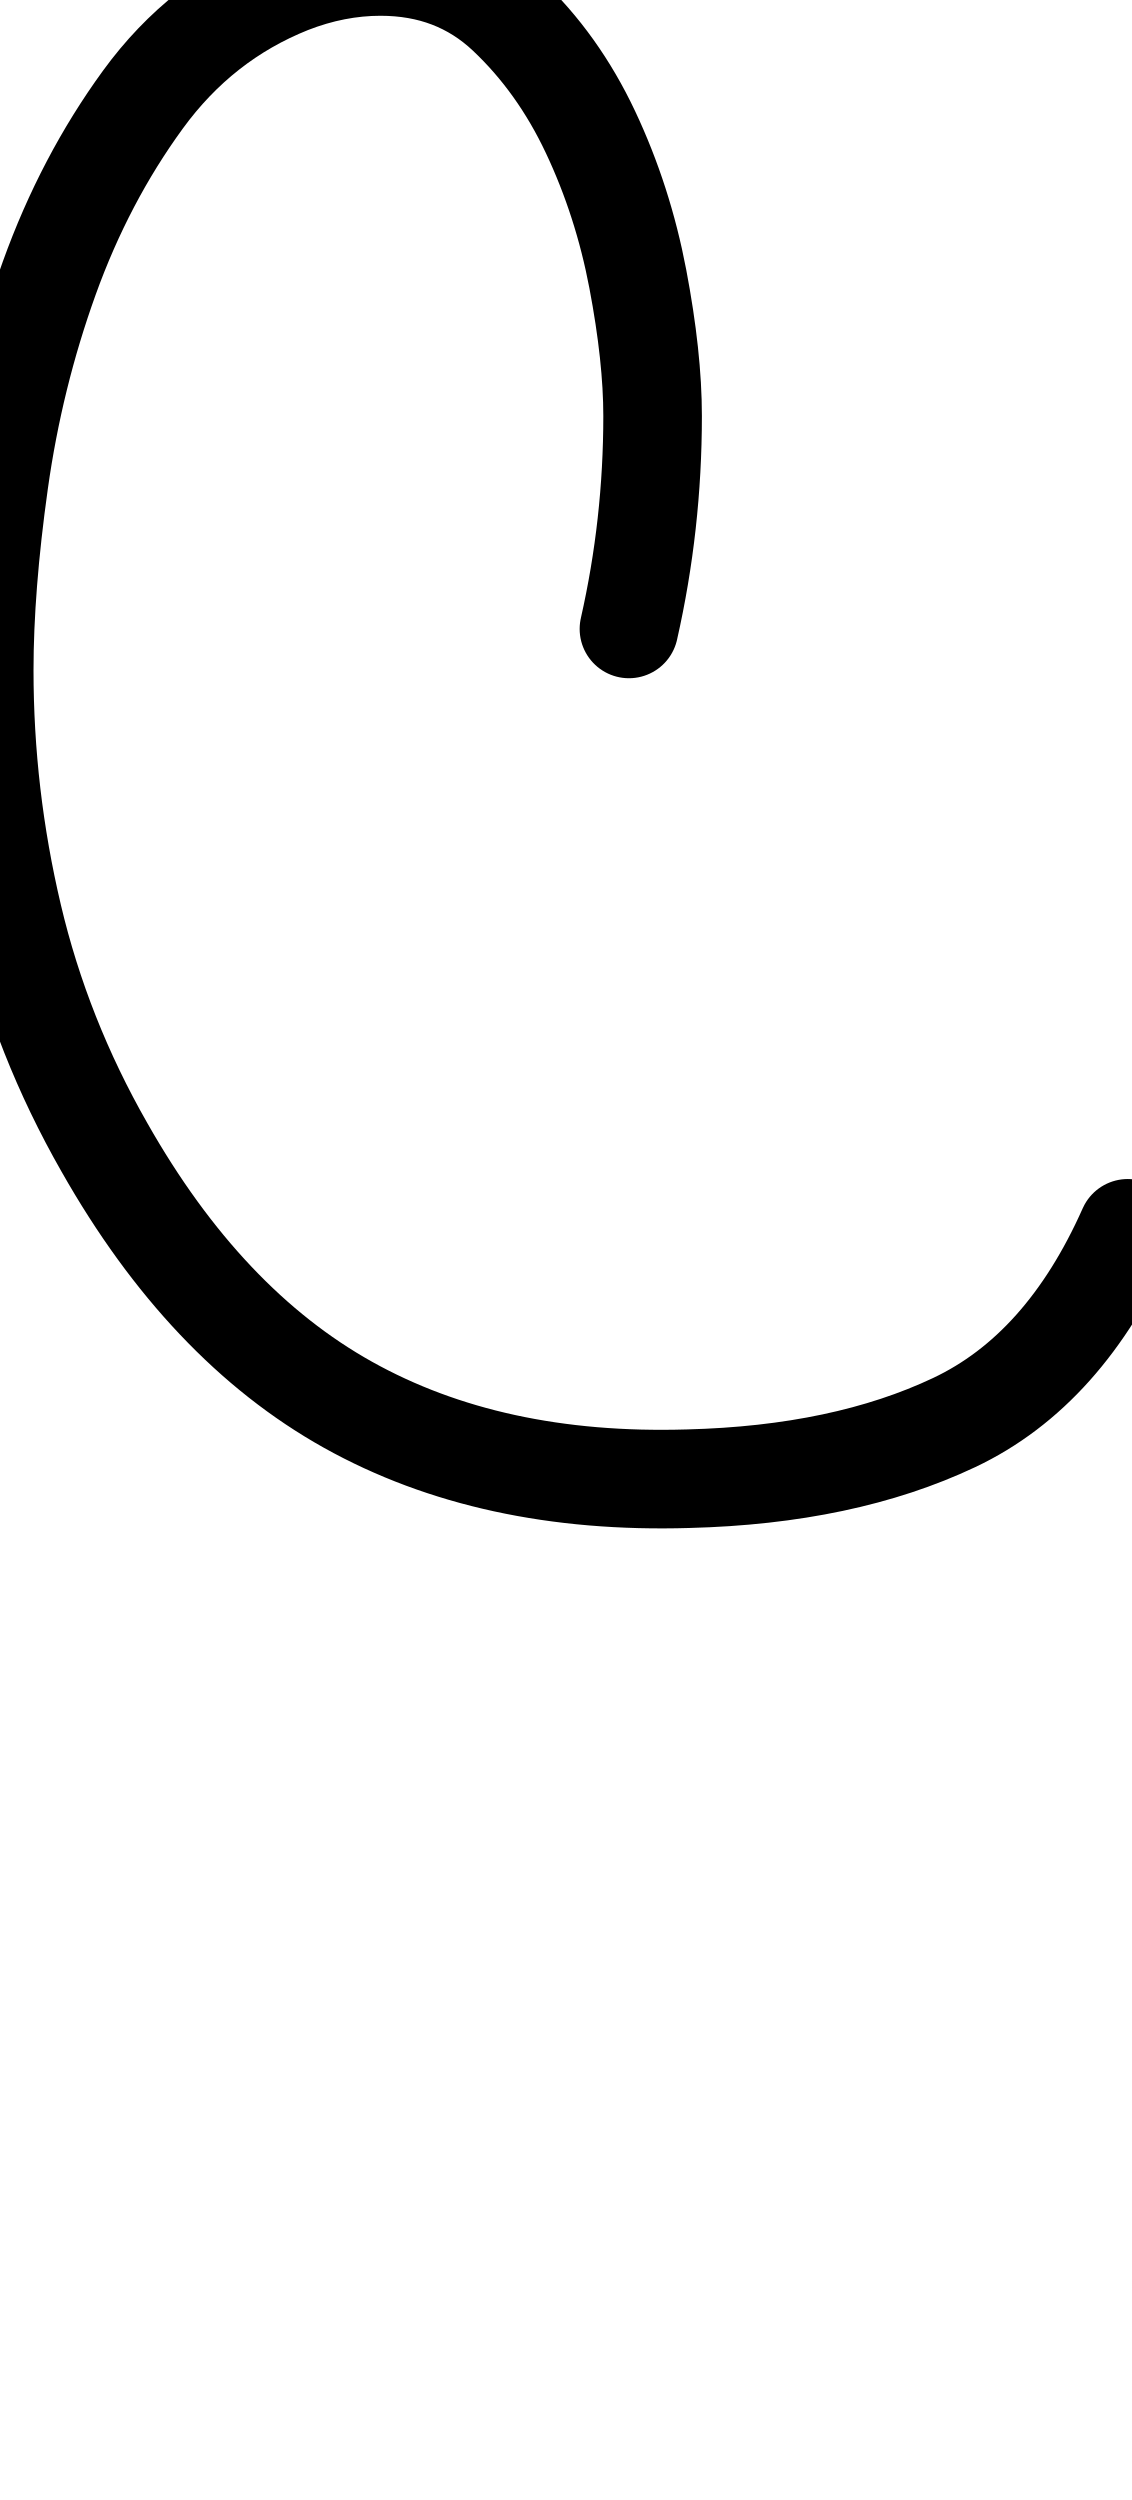
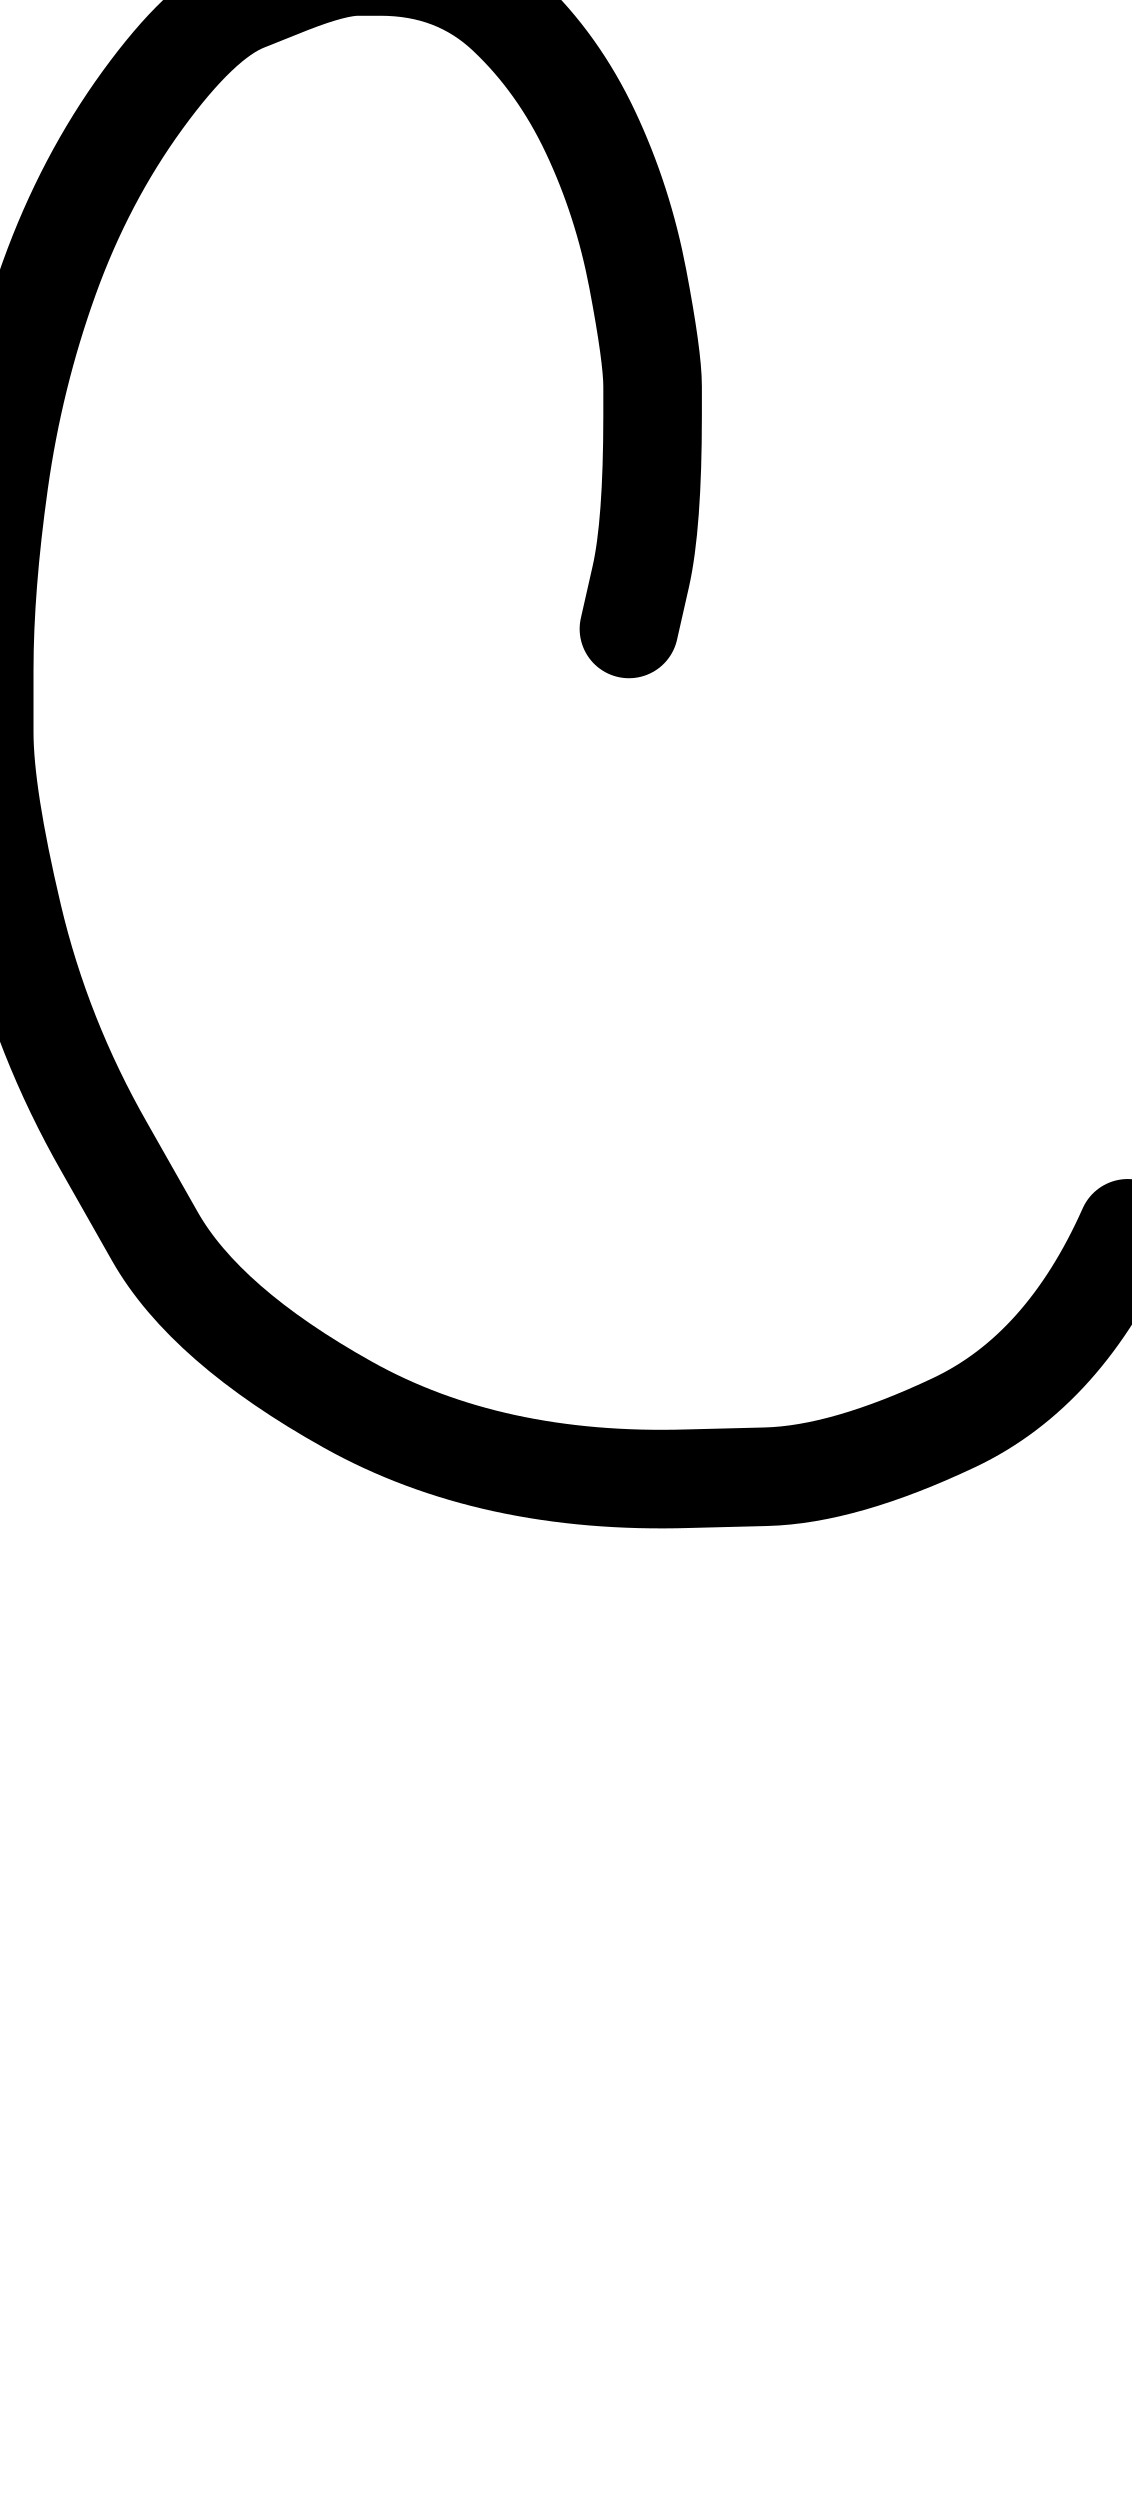
<svg xmlns="http://www.w3.org/2000/svg" width="574" height="1268" viewBox="0 0 574 1268" data-advance="574" data-ascent="750" data-descent="-518" data-vertical-extent="1268" data-units-per-em="1000" data-glyph-name="C" data-codepoint="67" fill="none" stroke="currentColor" stroke-width="50" stroke-linecap="round" stroke-linejoin="round">
-   <path d="M572 623Q540 695 484.0 721.5Q428 748 349 750Q249 753 176.5 712.5Q104 672 53 582Q21 526 6.5 464.5Q-8 403 -8 340Q-8 298 -0.5 244.5Q7 191 25.0 141.0Q43 91 72.5 50.5Q102 10 147 -8Q170 -17 193 -17Q231 -17 257.0 7.5Q283 32 299.5 67.0Q316 102 323.5 141.5Q331 181 331 211Q331 266 319 319Q331 266 331 211Q331 181 323.5 141.5Q316 102 299.5 67.0Q283 32 257.0 7.5Q231 -17 193 -17Q170 -17 147 -8Q102 10 72.5 50.5Q43 91 25.0 141.0Q7 191 -0.5 244.5Q-8 298 -8 340Q-8 403 6.5 464.5Q21 526 53 582Q104 672 176.5 712.5Q249 753 349 750Q428 748 484.0 721.5Q540 695 572 623Z" />
+   <path d="M319 319Q319 319 325.0 292.5Q331 266 331 211Q331 211 331.0 196.0Q331 181 323.5 141.5Q316 102 299.5 67.0Q283 32 257.0 7.5Q231 -17 193 -17Q193 -17 181.5 -17.0Q170 -17 147 -8Q147 -8 124.5 1.0Q102 10 72.5 50.5Q43 91 25.0 141.0Q7 191 -0.5 244.5Q-8 298 -8 340Q-8 340 -8.0 371.5Q-8 403 6.5 464.5Q21 526 53 582Q53 582 78.5 627.0Q104 672 176.5 712.5Q249 753 349 750Q349 750 388.5 749.0Q428 748 484.0 721.5Q540 695 572 623" />
</svg>
